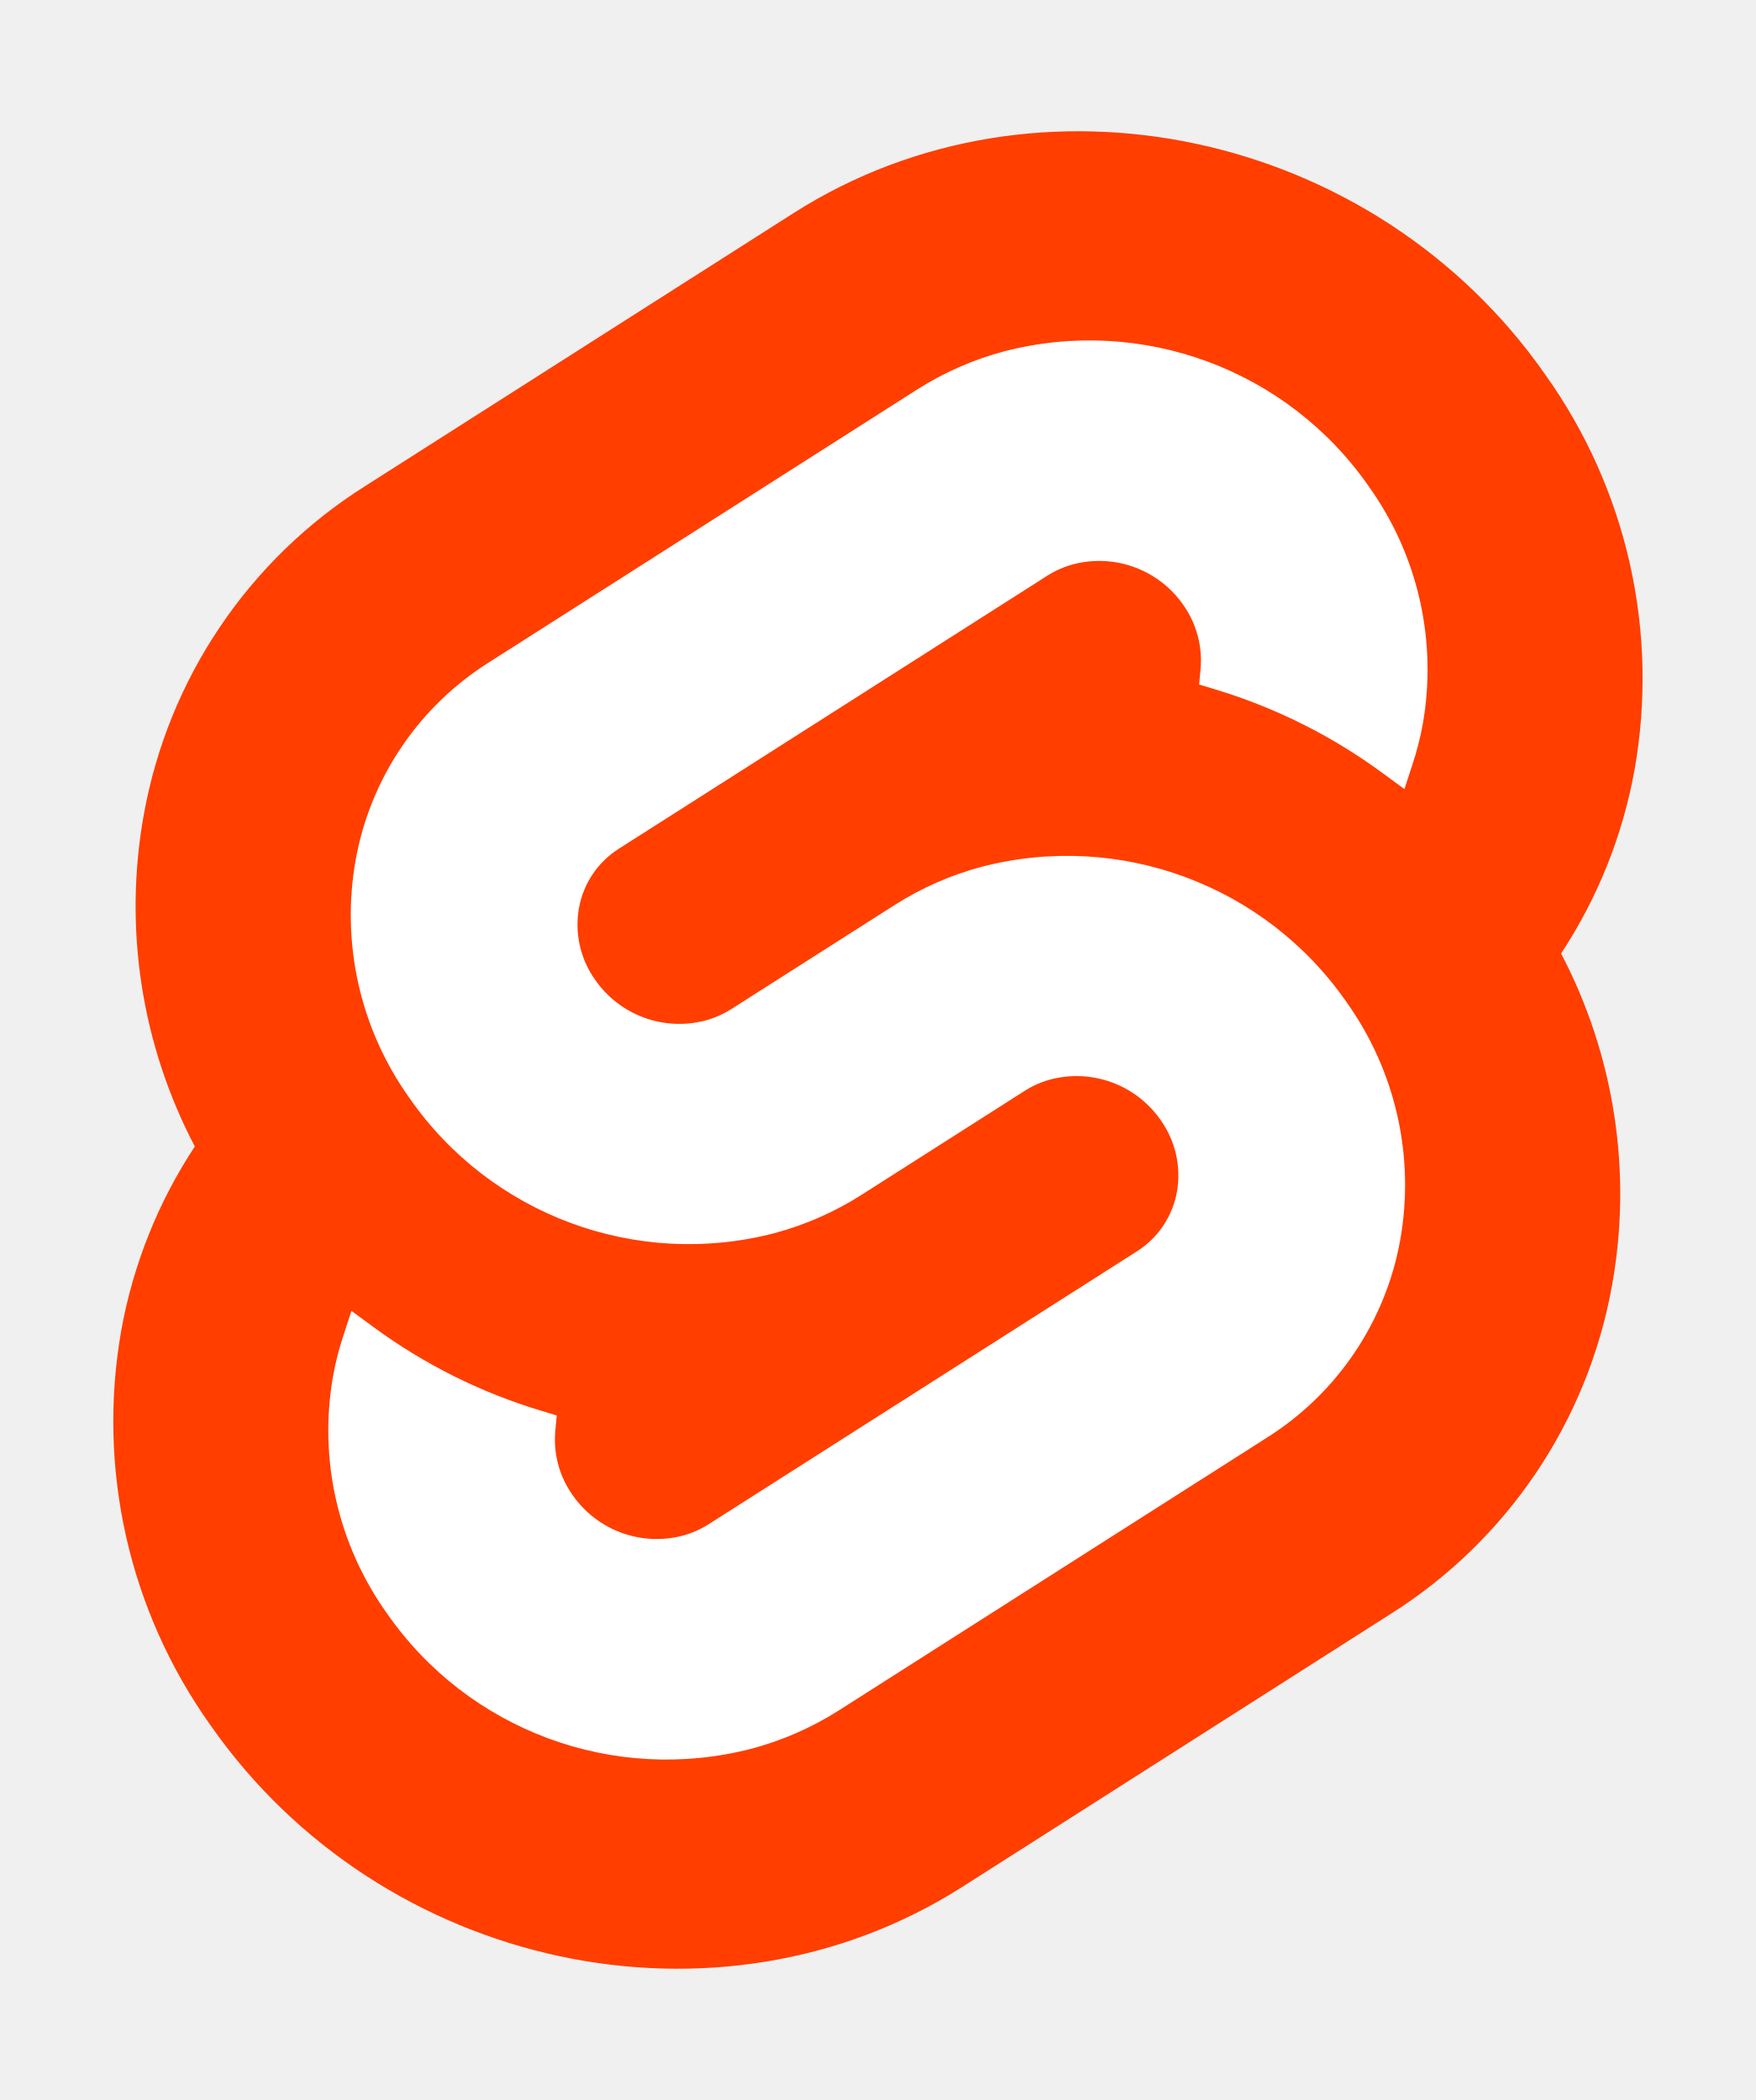
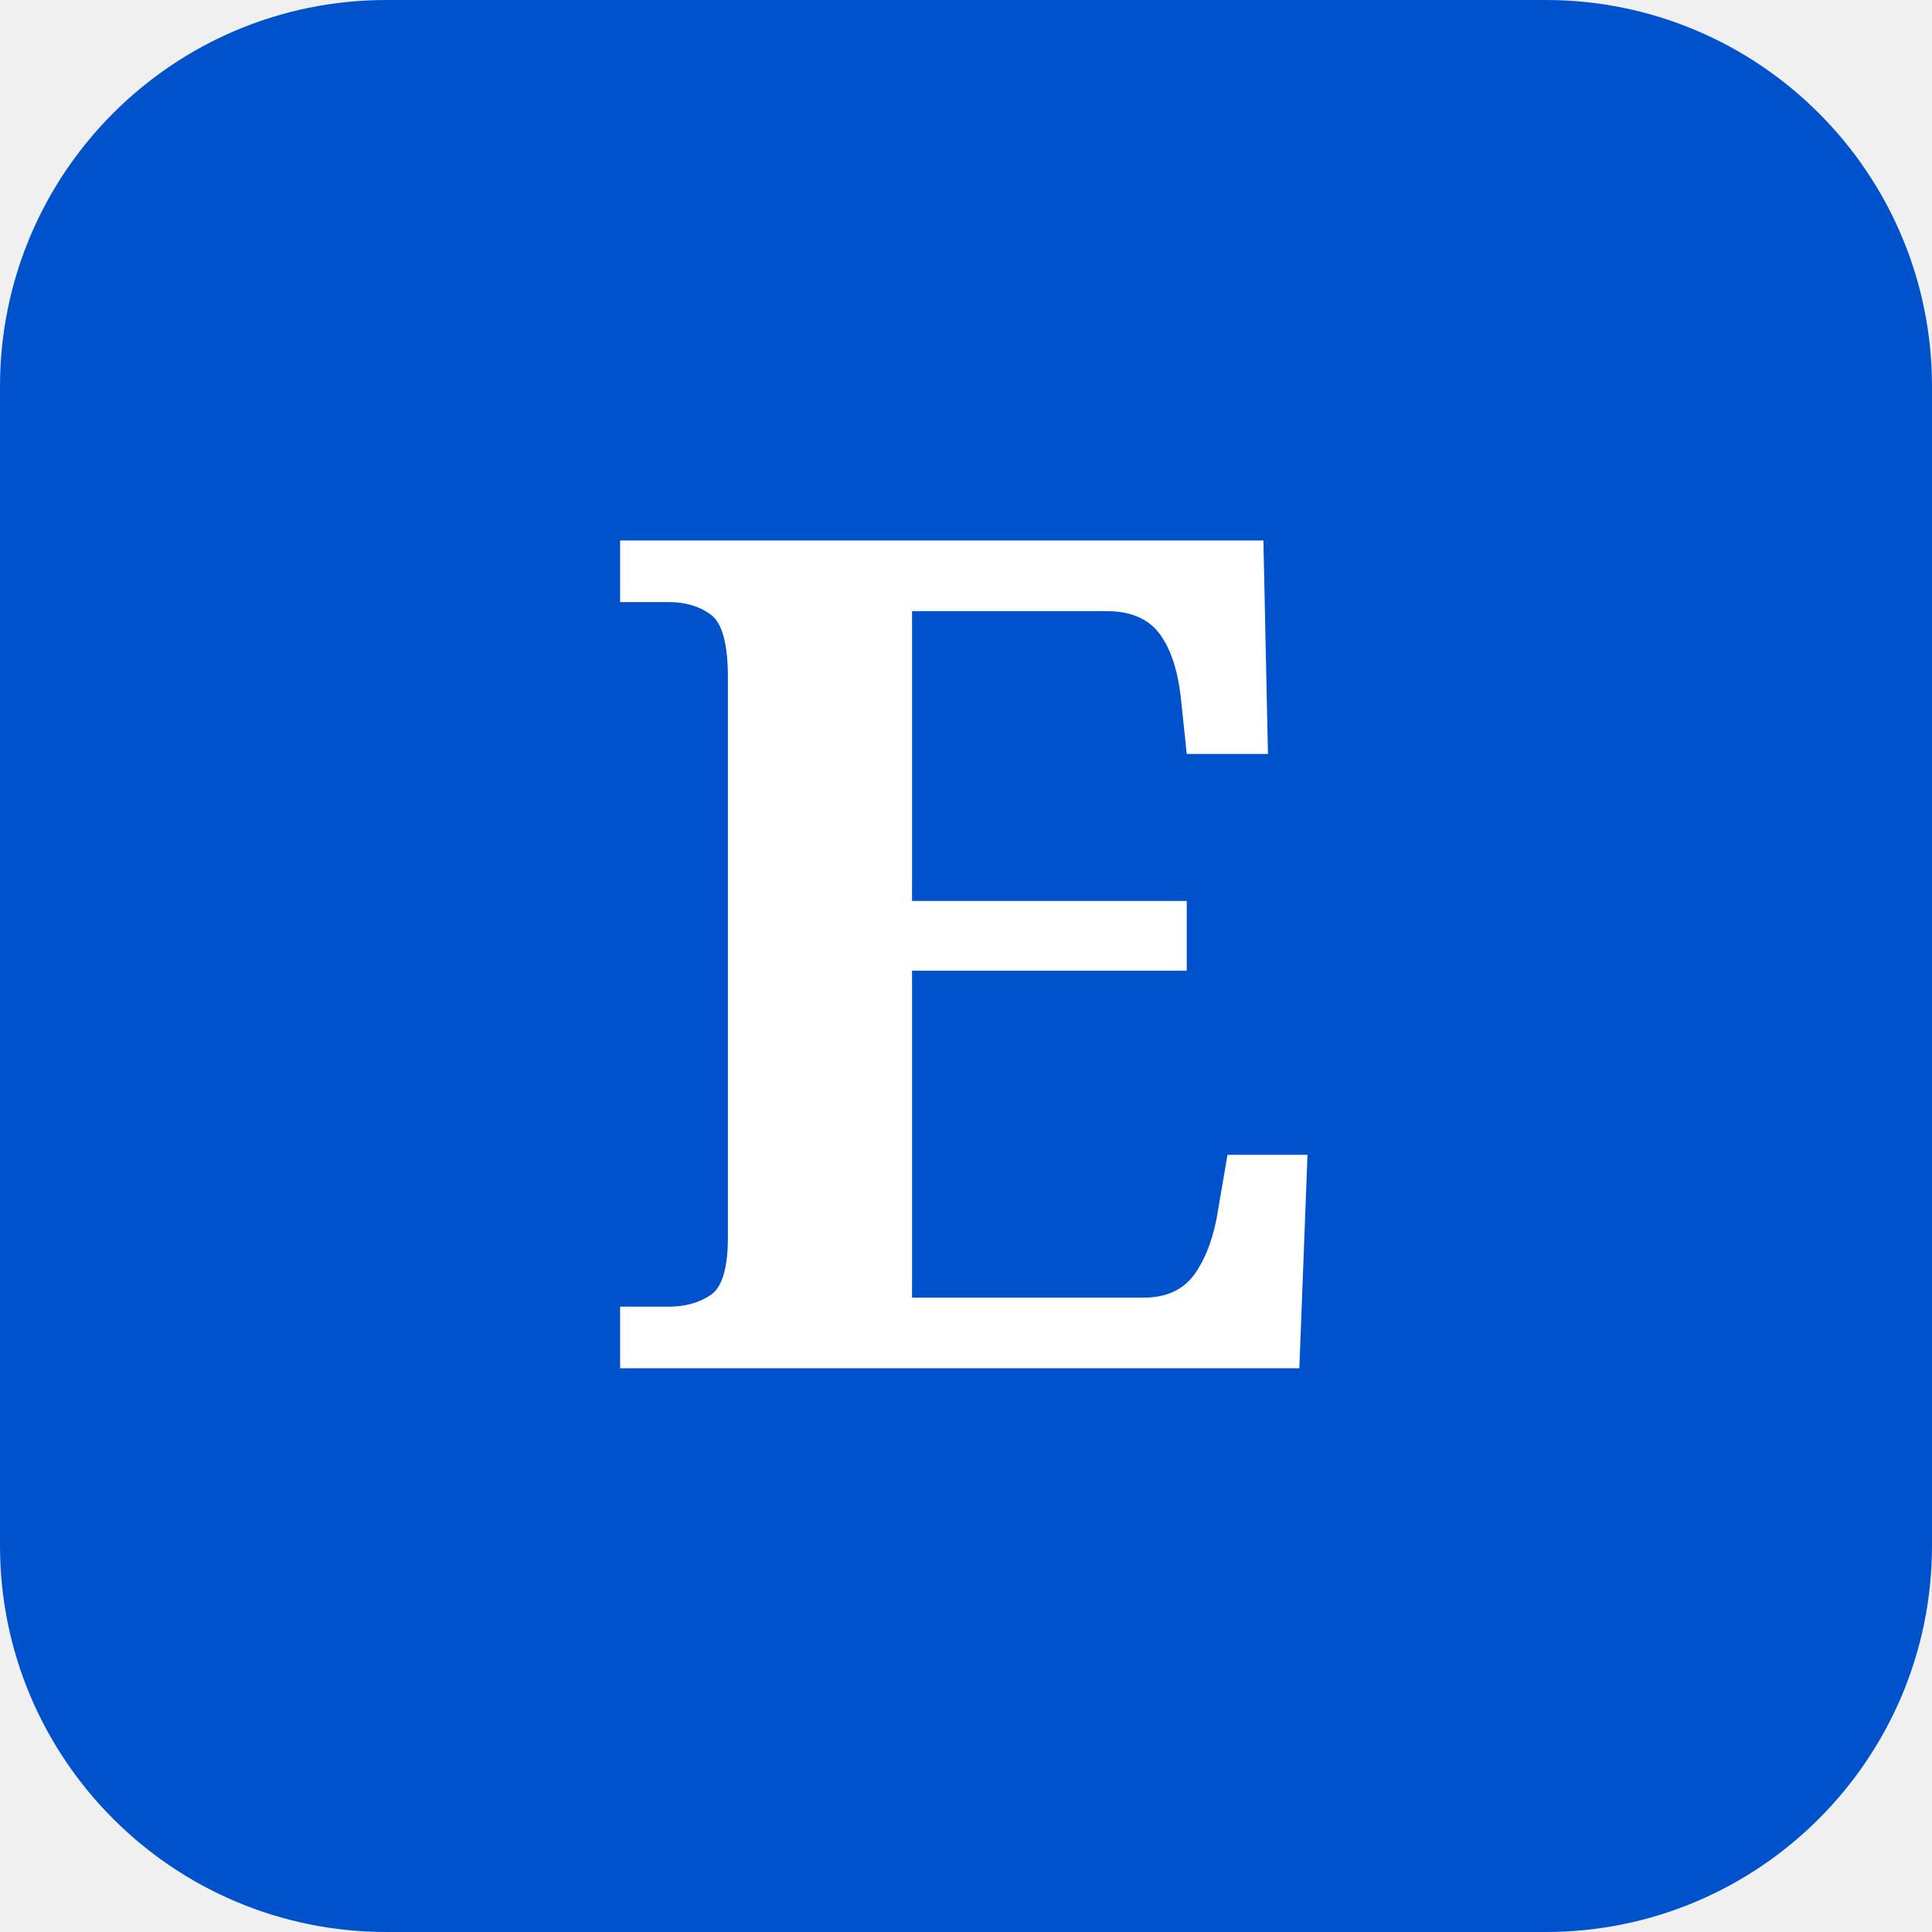
- <svg xmlns="http://www.w3.org/2000/svg" width="107" height="128" viewBox="0 0 107 128">
-   <path d="M94.157 22.819c-10.4-14.885-30.94-19.297-45.792-9.835L22.282 29.608A29.92 29.92 0 0 0 8.764 49.65a31.5 31.5 0 0 0 3.108 20.231 30 30 0 0 0-4.477 11.183 31.9 31.9 0 0 0 5.448 24.116c10.402 14.887 30.942 19.297 45.791 9.835l26.083-16.624A29.92 29.92 0 0 0 98.235 78.35a31.53 31.53 0 0 0-3.105-20.232 30 30 0 0 0 4.474-11.182 31.88 31.88 0 0 0-5.447-24.116" style="fill:#ff3e00" />
-   <path d="M45.817 106.582a20.72 20.72 0 0 1-22.237-8.243 19.17 19.17 0 0 1-3.277-14.503 18 18 0 0 1 .624-2.435l.49-1.498 1.337.981a33.6 33.6 0 0 0 10.203 5.098l.97.294-.09.968a5.85 5.85 0 0 0 1.052 3.878 6.24 6.24 0 0 0 6.695 2.485 5.8 5.8 0 0 0 1.603-.704L69.27 76.28a5.43 5.43 0 0 0 2.45-3.631 5.8 5.8 0 0 0-.987-4.371 6.24 6.24 0 0 0-6.698-2.487 5.7 5.7 0 0 0-1.6.704l-9.953 6.345a19 19 0 0 1-5.296 2.326 20.72 20.72 0 0 1-22.237-8.243 19.17 19.17 0 0 1-3.277-14.502 17.99 17.99 0 0 1 8.13-12.052l26.081-16.623a19 19 0 0 1 5.3-2.329 20.72 20.72 0 0 1 22.237 8.243 19.17 19.17 0 0 1 3.277 14.503 18 18 0 0 1-.624 2.435l-.49 1.498-1.337-.98a33.6 33.6 0 0 0-10.203-5.1l-.97-.294.09-.968a5.86 5.86 0 0 0-1.052-3.878 6.24 6.24 0 0 0-6.696-2.485 5.8 5.8 0 0 0-1.602.704L37.73 51.72a5.42 5.42 0 0 0-2.449 3.63 5.79 5.79 0 0 0 .986 4.372 6.24 6.24 0 0 0 6.698 2.486 5.8 5.8 0 0 0 1.602-.704l9.952-6.342a19 19 0 0 1 5.295-2.328 20.72 20.72 0 0 1 22.237 8.242 19.17 19.17 0 0 1 3.277 14.503 18 18 0 0 1-8.13 12.053l-26.081 16.622a19 19 0 0 1-5.3 2.328" style="fill:#fff" />
+ <svg xmlns="http://www.w3.org/2000/svg" width="100" height="100" viewBox="0 0 100 100" fill="none">
+   <rect width="100" height="100" rx="20" fill="#0052cc" />
+   <text x="50%" y="50%" dominant-baseline="middle" text-anchor="middle" font-family="EB Garamond, serif" font-size="60" font-weight="bold" fill="white">
+     E
+   </text>
</svg>
